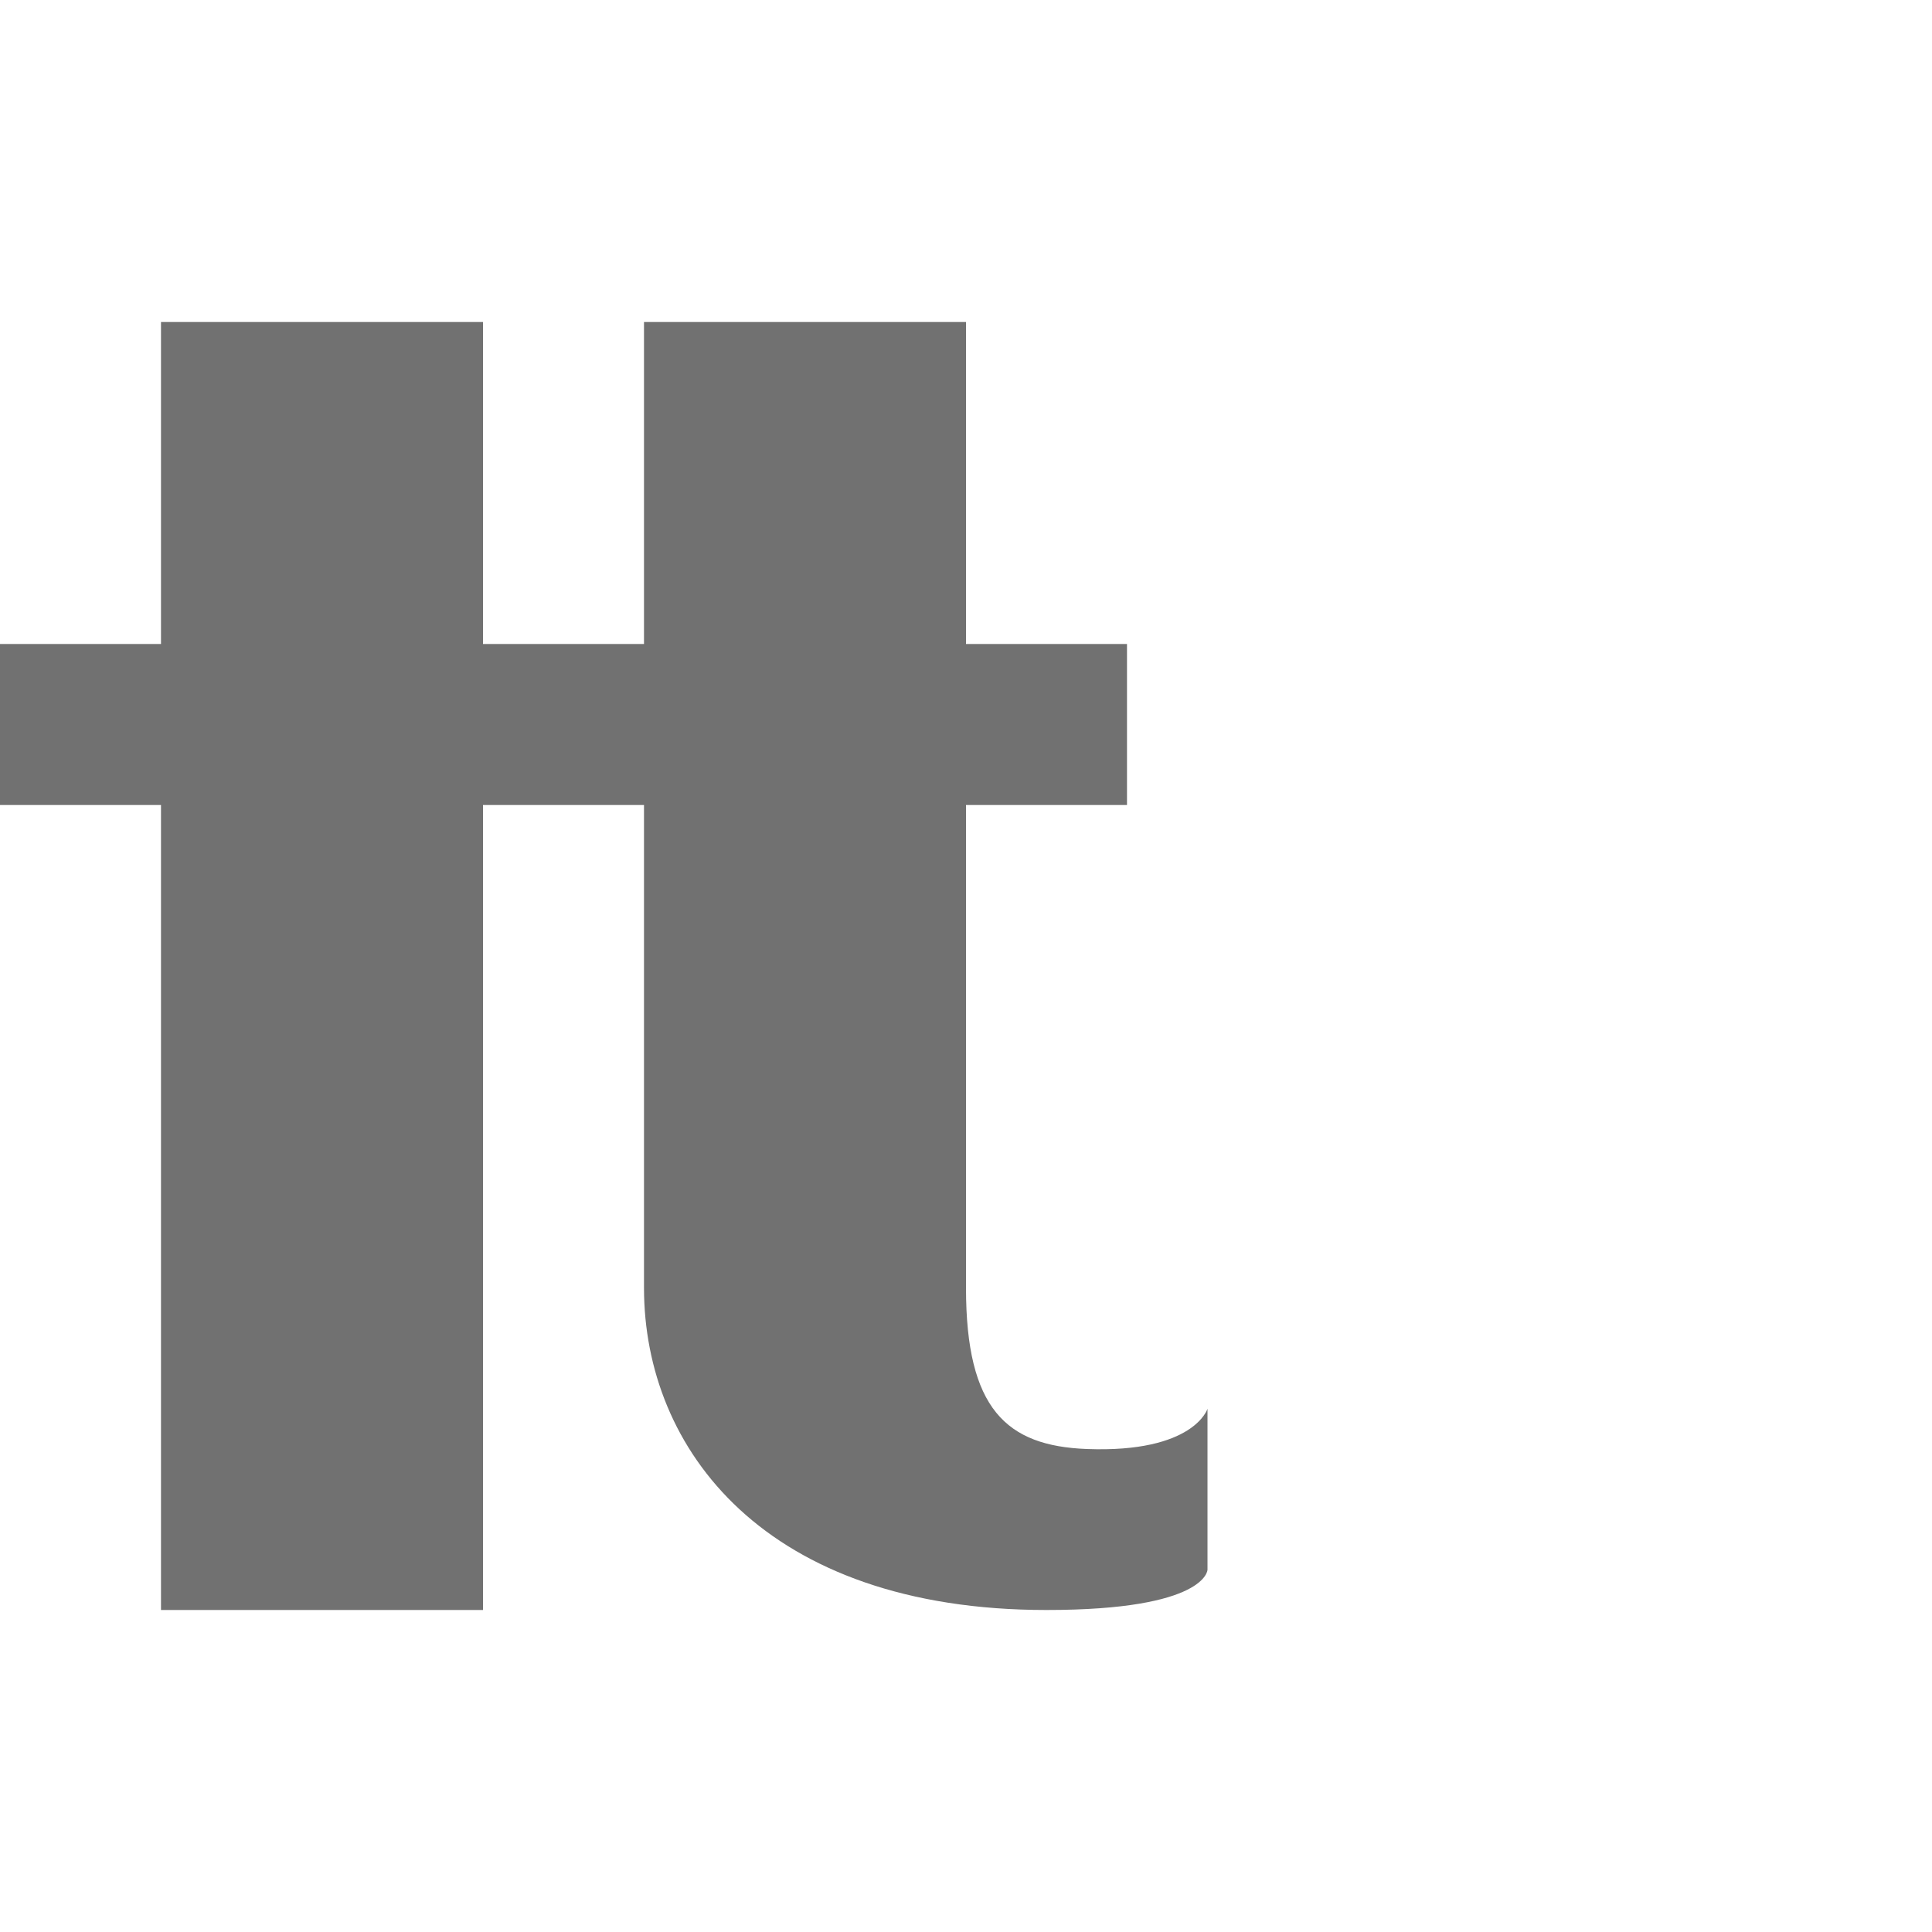
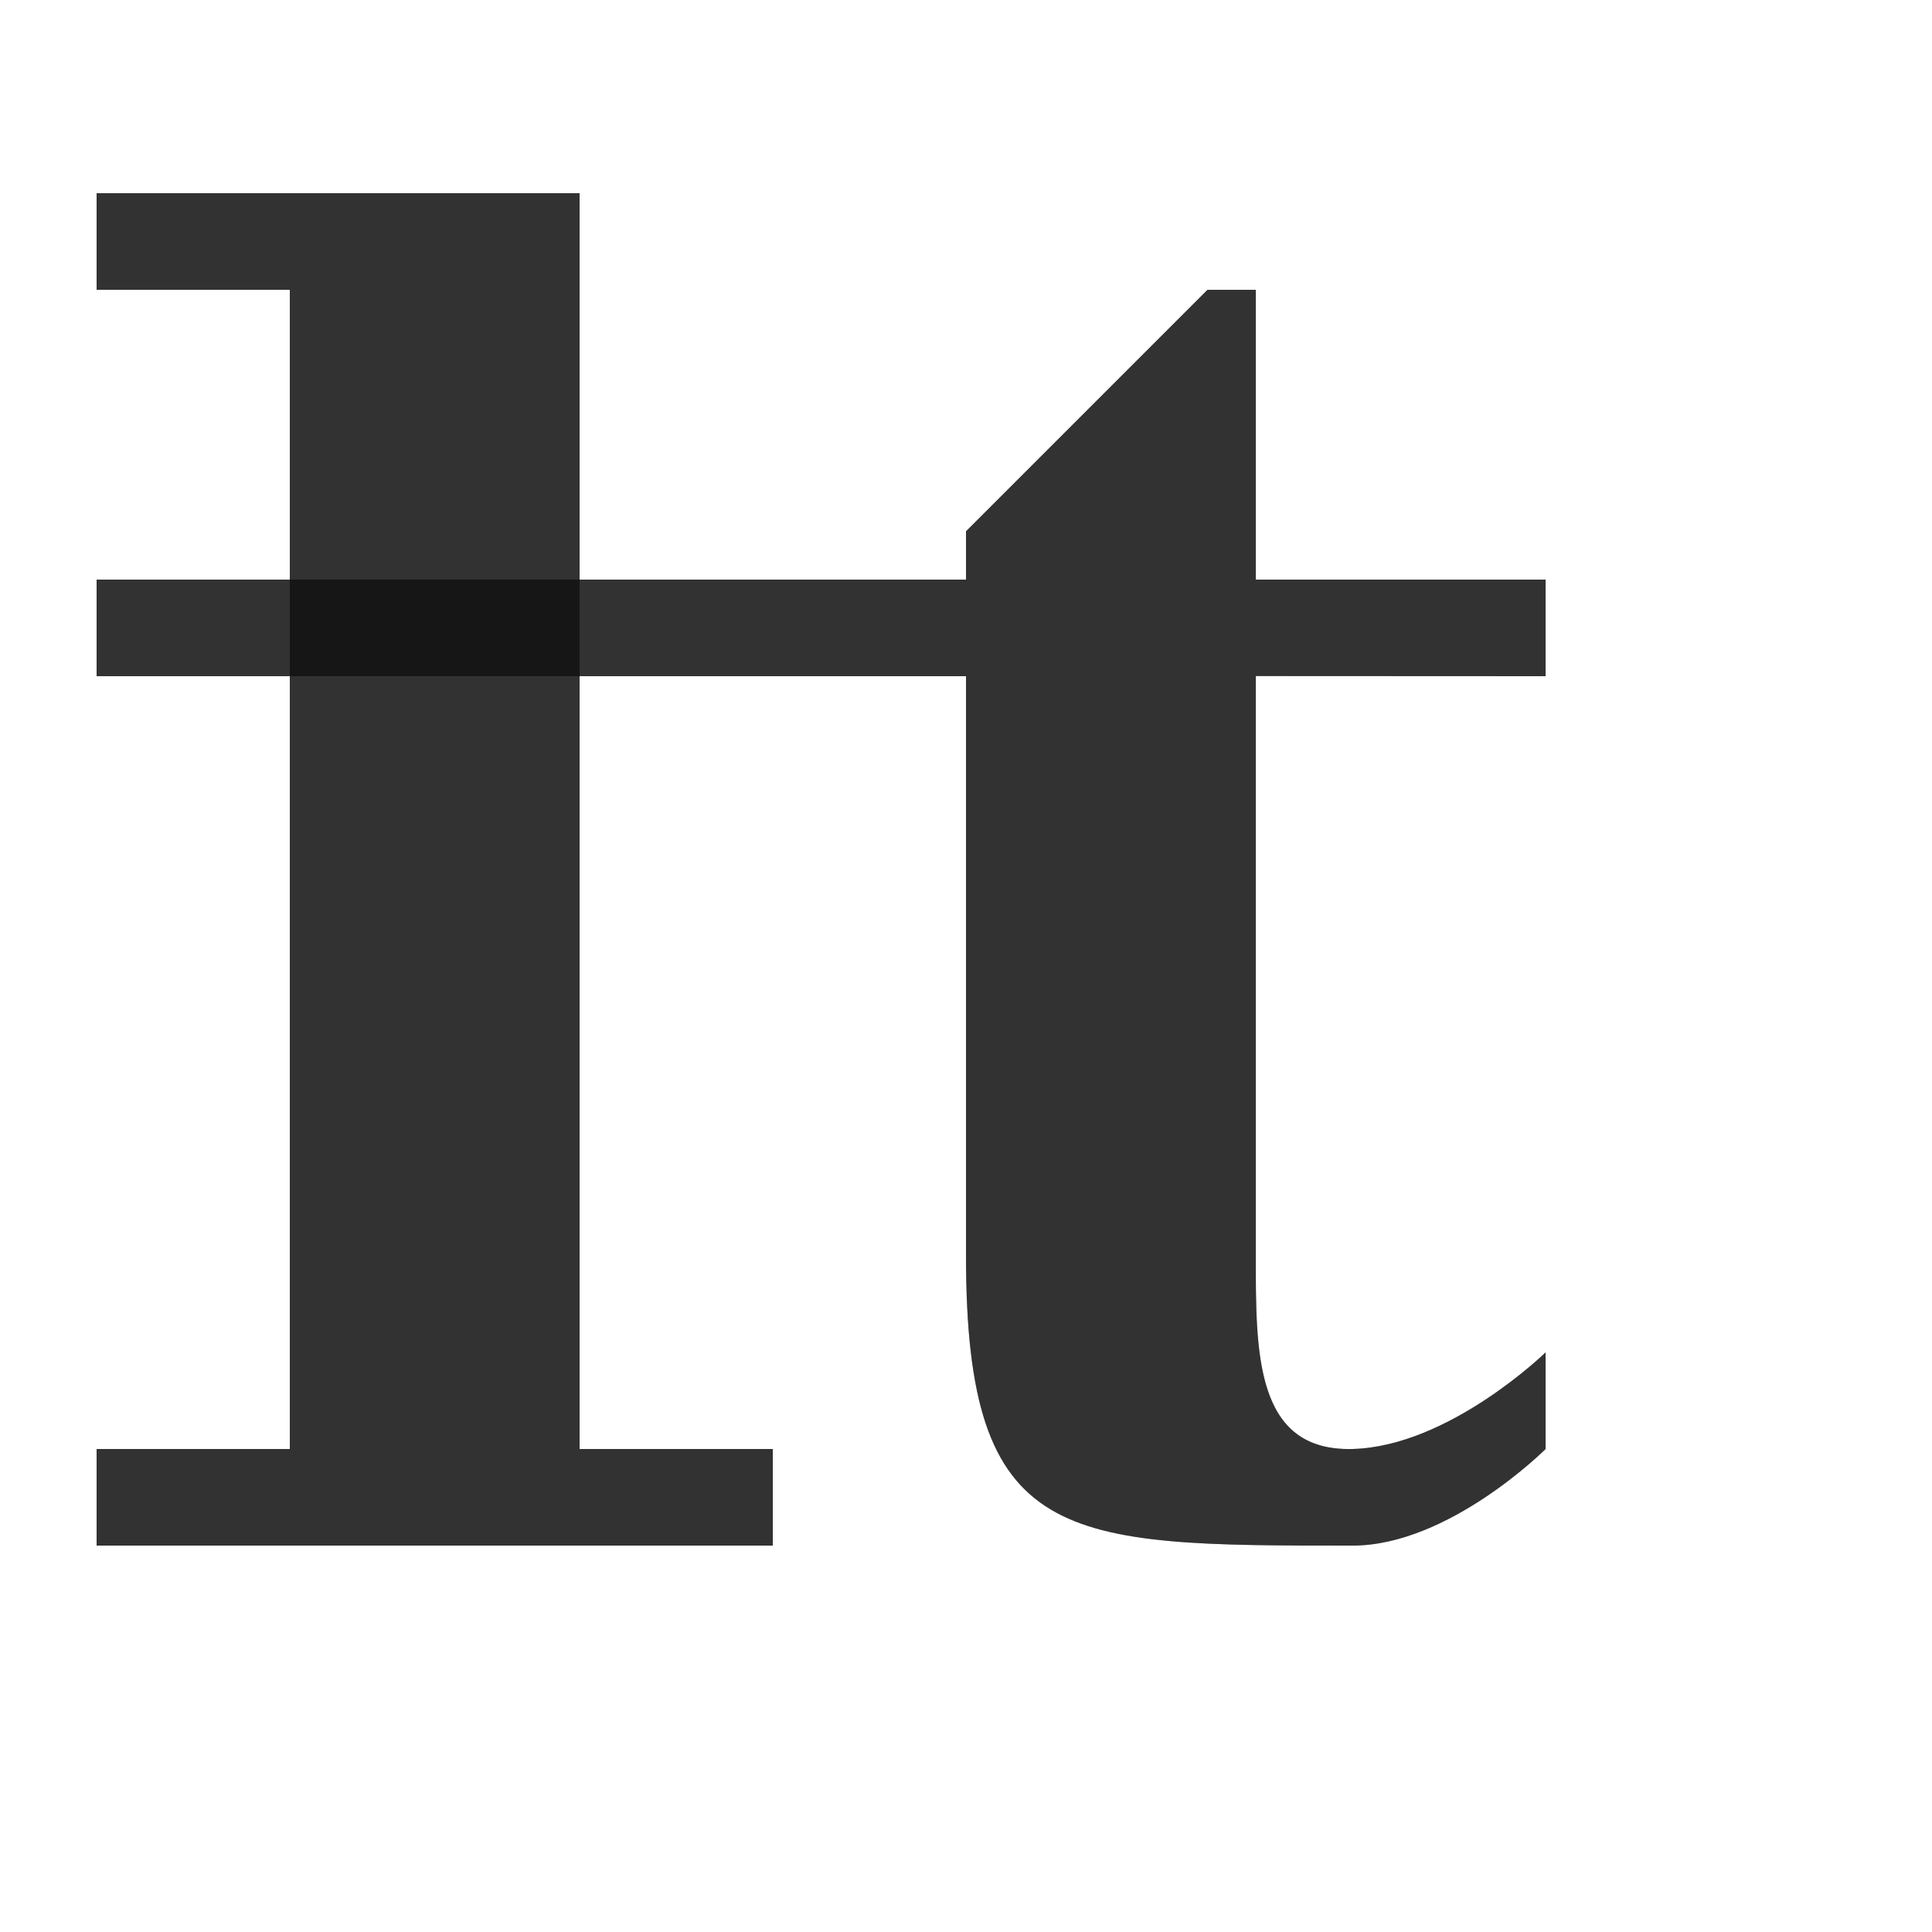
- <svg xmlns="http://www.w3.org/2000/svg" width="1200" height="1200" viewBox="0 0 1200 1200" version="1.1" id="svg1" xml:space="preserve">
+ <svg xmlns="http://www.w3.org/2000/svg" width="2000" height="2000" viewBox="0 0 2000 2000" version="1.1" id="svg1" xml:space="preserve">
  <defs id="defs1" />
  <g id="layer1">
-     <path id="path2-1" style="fill:#000000;fill-opacity:0.555;fill-rule:evenodd;stroke-width:1" d="M 100 200 L 100 400 L 0 400 L 0 500 L 100 500 L 100 1000 L 300 1000 L 300 500 L 400 500 L 400 800 C 400 900 475 1000 650 1000 C 749.557 1000 750 975 750 975 L 750 875 C 750 875 741.663 902.544 675 900 C 625.036 898.093 600 875 600 800 L 600 500 L 700 500 L 700 400 L 600 400 L 600 200 L 400 200 L 400 400 L 300 400 L 300 200 L 100 200 z " />
+     <path style="fill:#000000;fill-opacity:0.555;stroke:none;stroke-width:1px;stroke-linecap:butt;stroke-linejoin:miter;stroke-opacity:1" d="M 600,200 H 100 v 100 H 300 V 1500 H 100 v 100 H 800 V 1500 H 600 Z" id="path103033" />
+     <path style="fill:#000000;fill-opacity:0.555;stroke:none;stroke-width:1px;stroke-linecap:butt;stroke-linejoin:miter;stroke-opacity:1" d="M 1000,600 H 100 v 100 h 900 v 600 c 0,300 100,300 400,300 100,0 200,-100 200,-100 v -100 c 0,0 -100.032,97.482 -200,100 -101.022,2.544 -100,-100 -100,-200 V 699.85 L 1600,700 V 600 H 1300 V 300 h -50 l -250,250 z" id="path124467" />
+     <path id="path103033-0" style="fill:#000000;fill-opacity:0.555;stroke:none;stroke-width:1px;stroke-linecap:butt;stroke-linejoin:miter;stroke-opacity:1" d="M 100 200 L 100 300 L 300 300 L 300 600 L 100 600 L 100 700 L 300 700 L 300 1500 L 100 1500 L 100 1600 L 800 1600 L 800 1500 L 600 1500 L 600 700 L 1000 700 L 1000 1300 C 1000 1600 1100 1600 1400 1600 C 1500 1600 1600 1500 1600 1500 L 1600 1400 C 1600 1400 1499.968 1497.482 1400 1500 C 1298.978 1502.544 1300 1400 1300 1300 L 1300 699.85 L 1600 700 L 1600 600 L 1300 600 L 1300 300 L 1250 300 L 1000 550 L 1000 600 L 600 600 L 600 200 L 100 200 z " />
  </g>
</svg>
